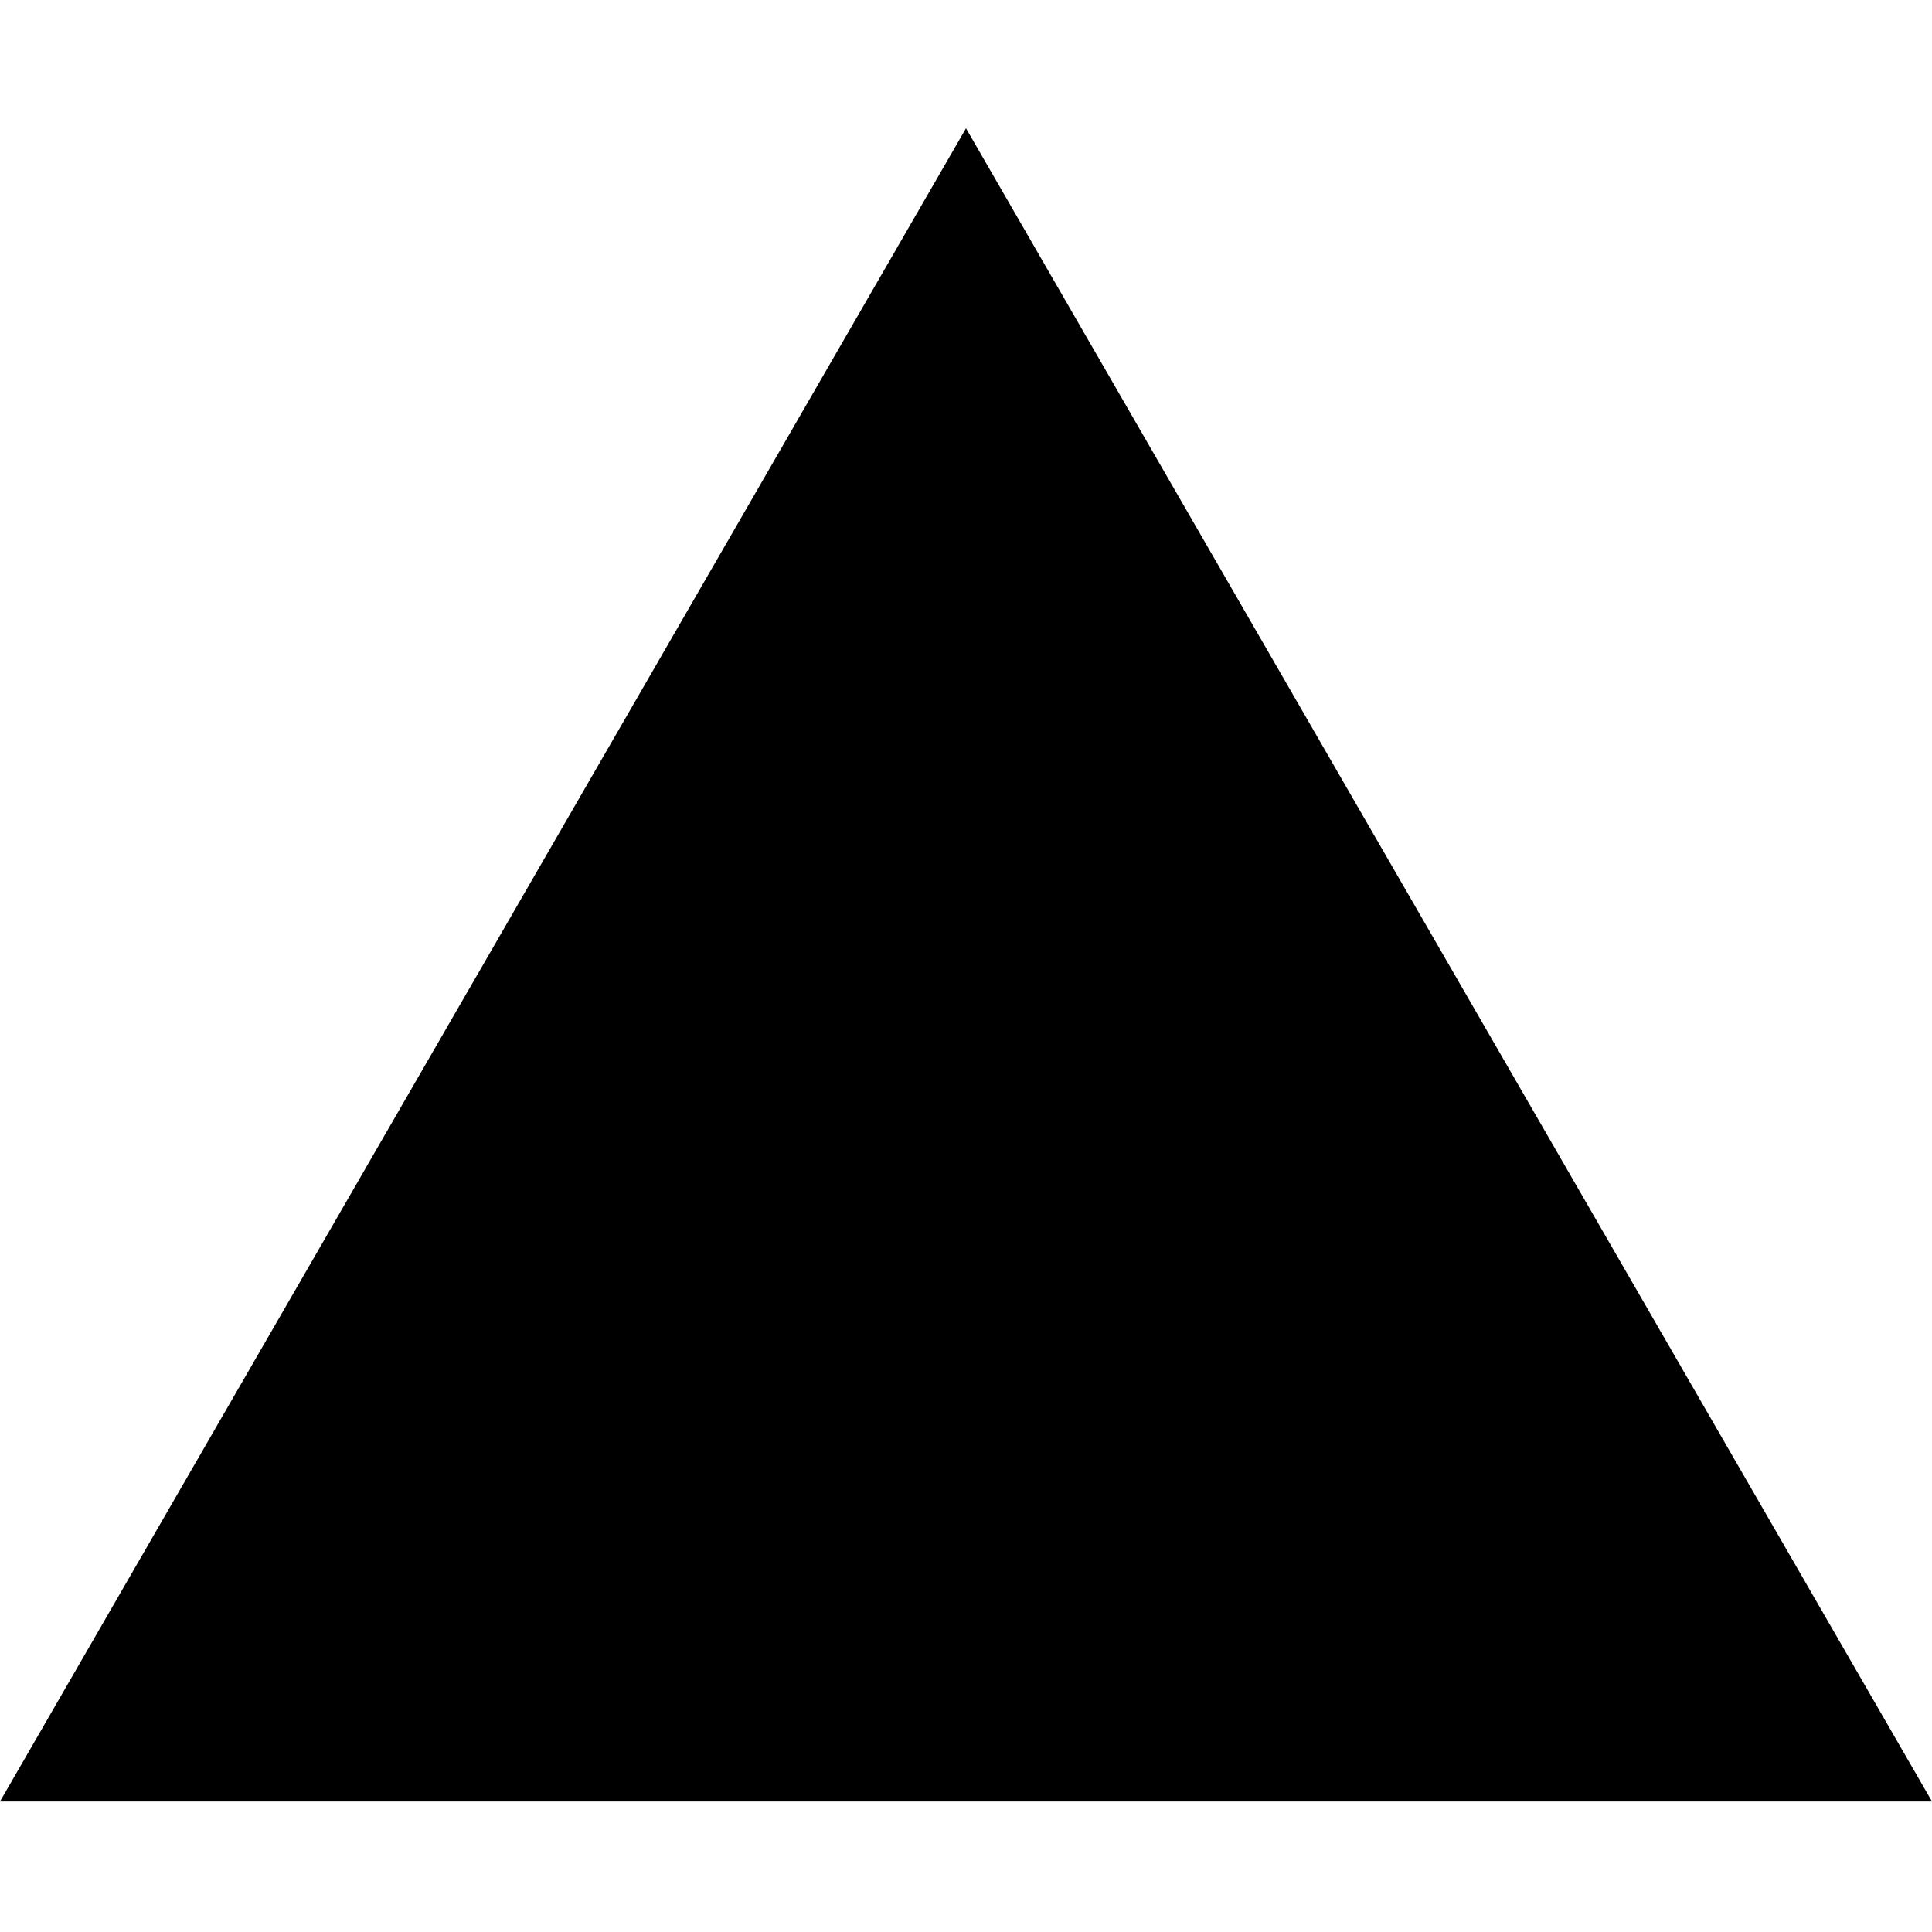
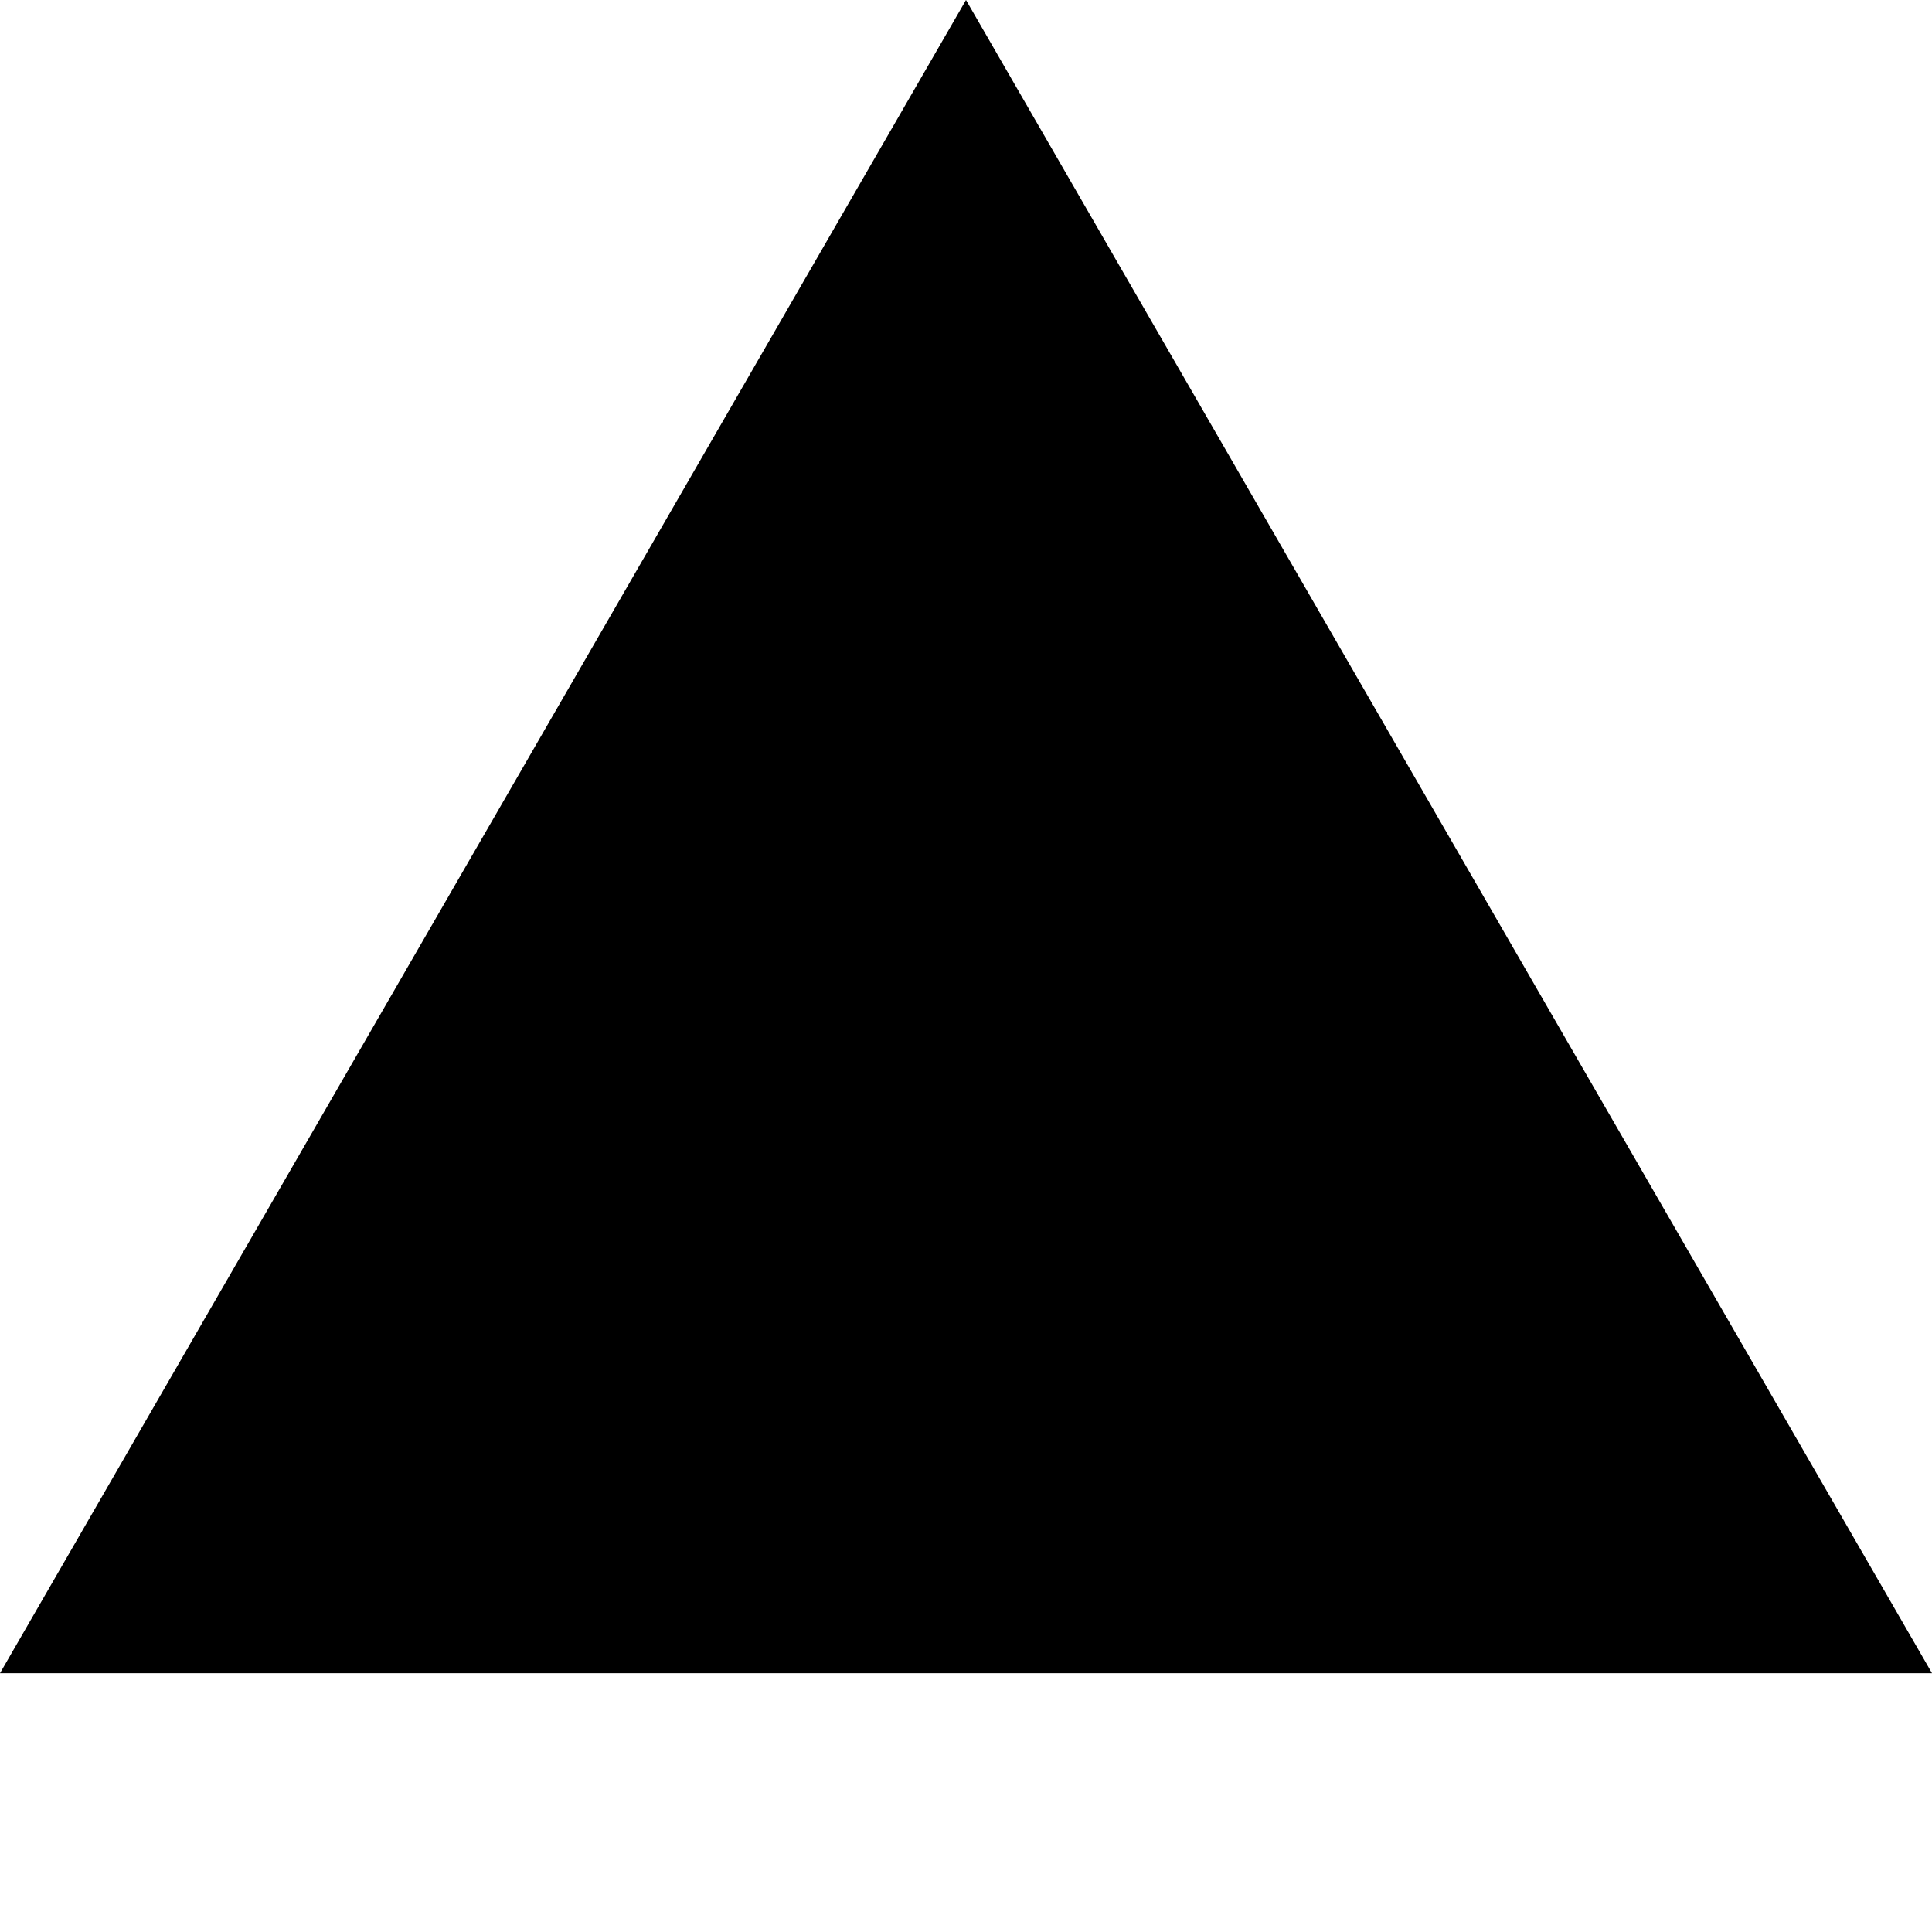
- <svg xmlns="http://www.w3.org/2000/svg" width="800px" height="800px" viewBox="0 -17 256 256" version="1.1" preserveAspectRatio="xMidYMid">
-   <g>
-     <polygon fill="#000000" points="128 0 256 221.705 0 221.705">
- 
- </polygon>
-   </g>
+ <svg xmlns="http://www.w3.org/2000/svg" fill="currentColor" fill-rule="evenodd" height="1em" style="flex:none;line-height:1" viewBox="0 0 24 24" width="1em">
+   <path d="M12 0l12 20.785H0L12 0z" />
</svg>
